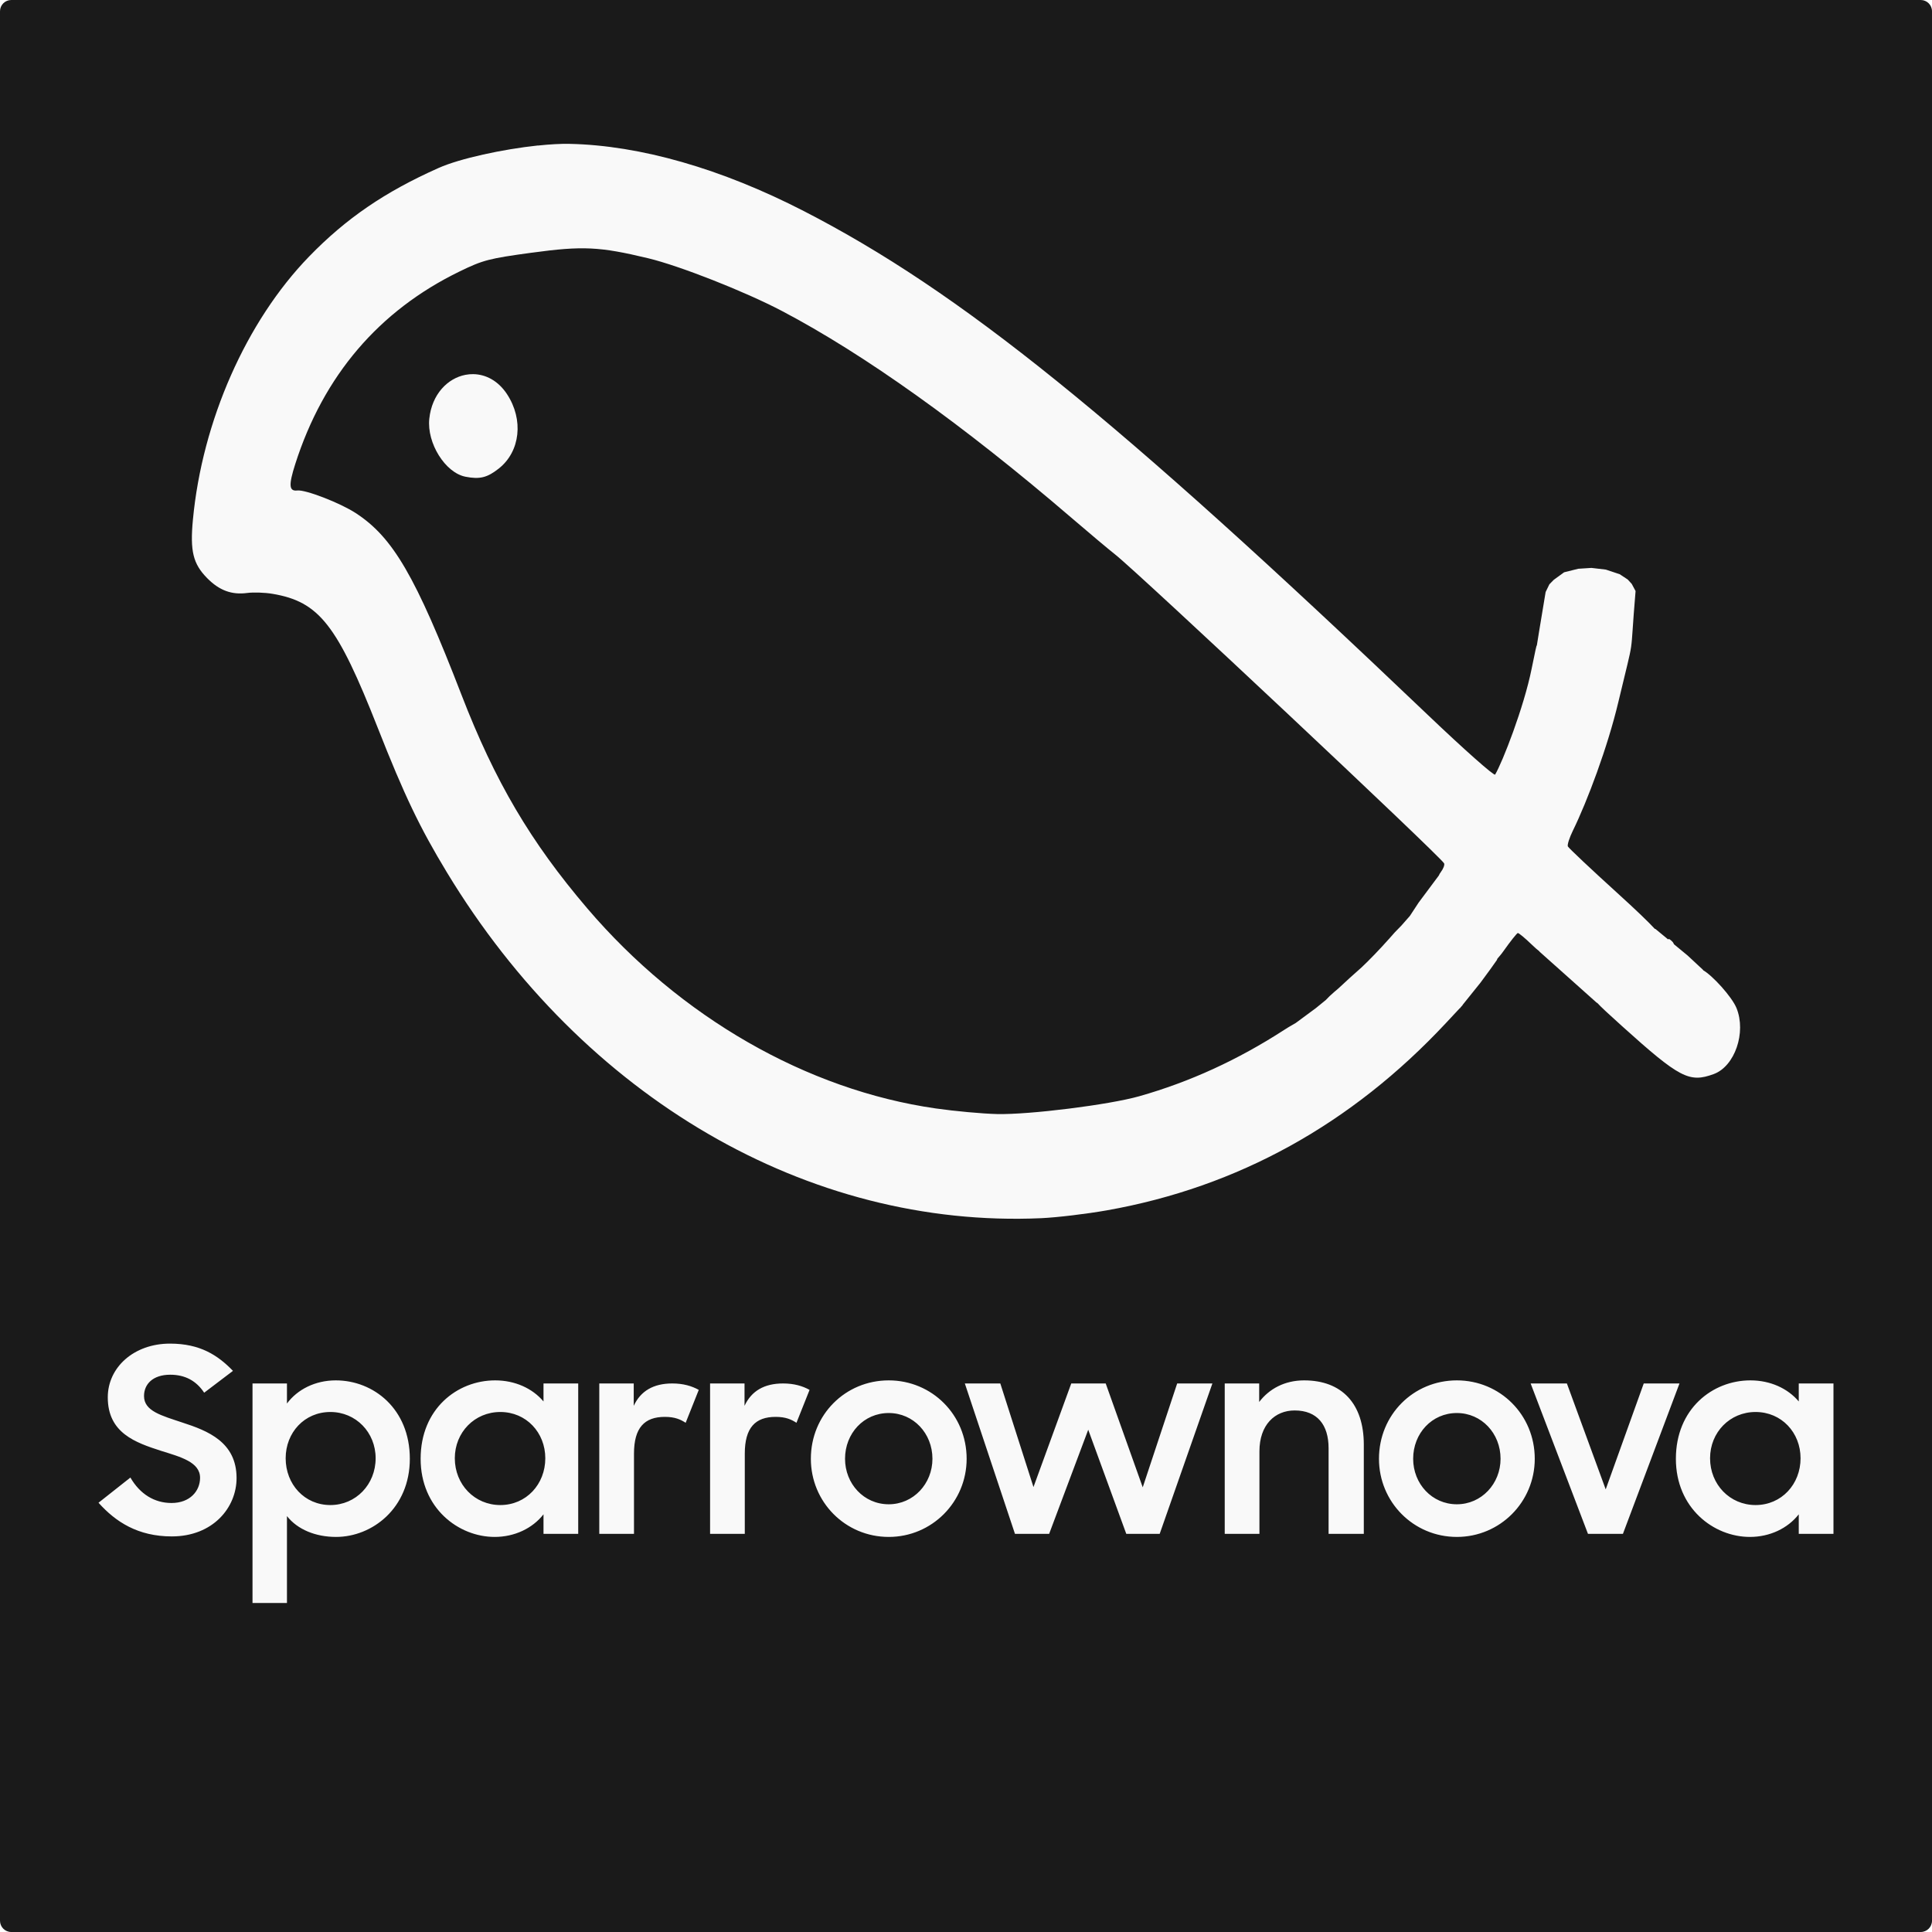
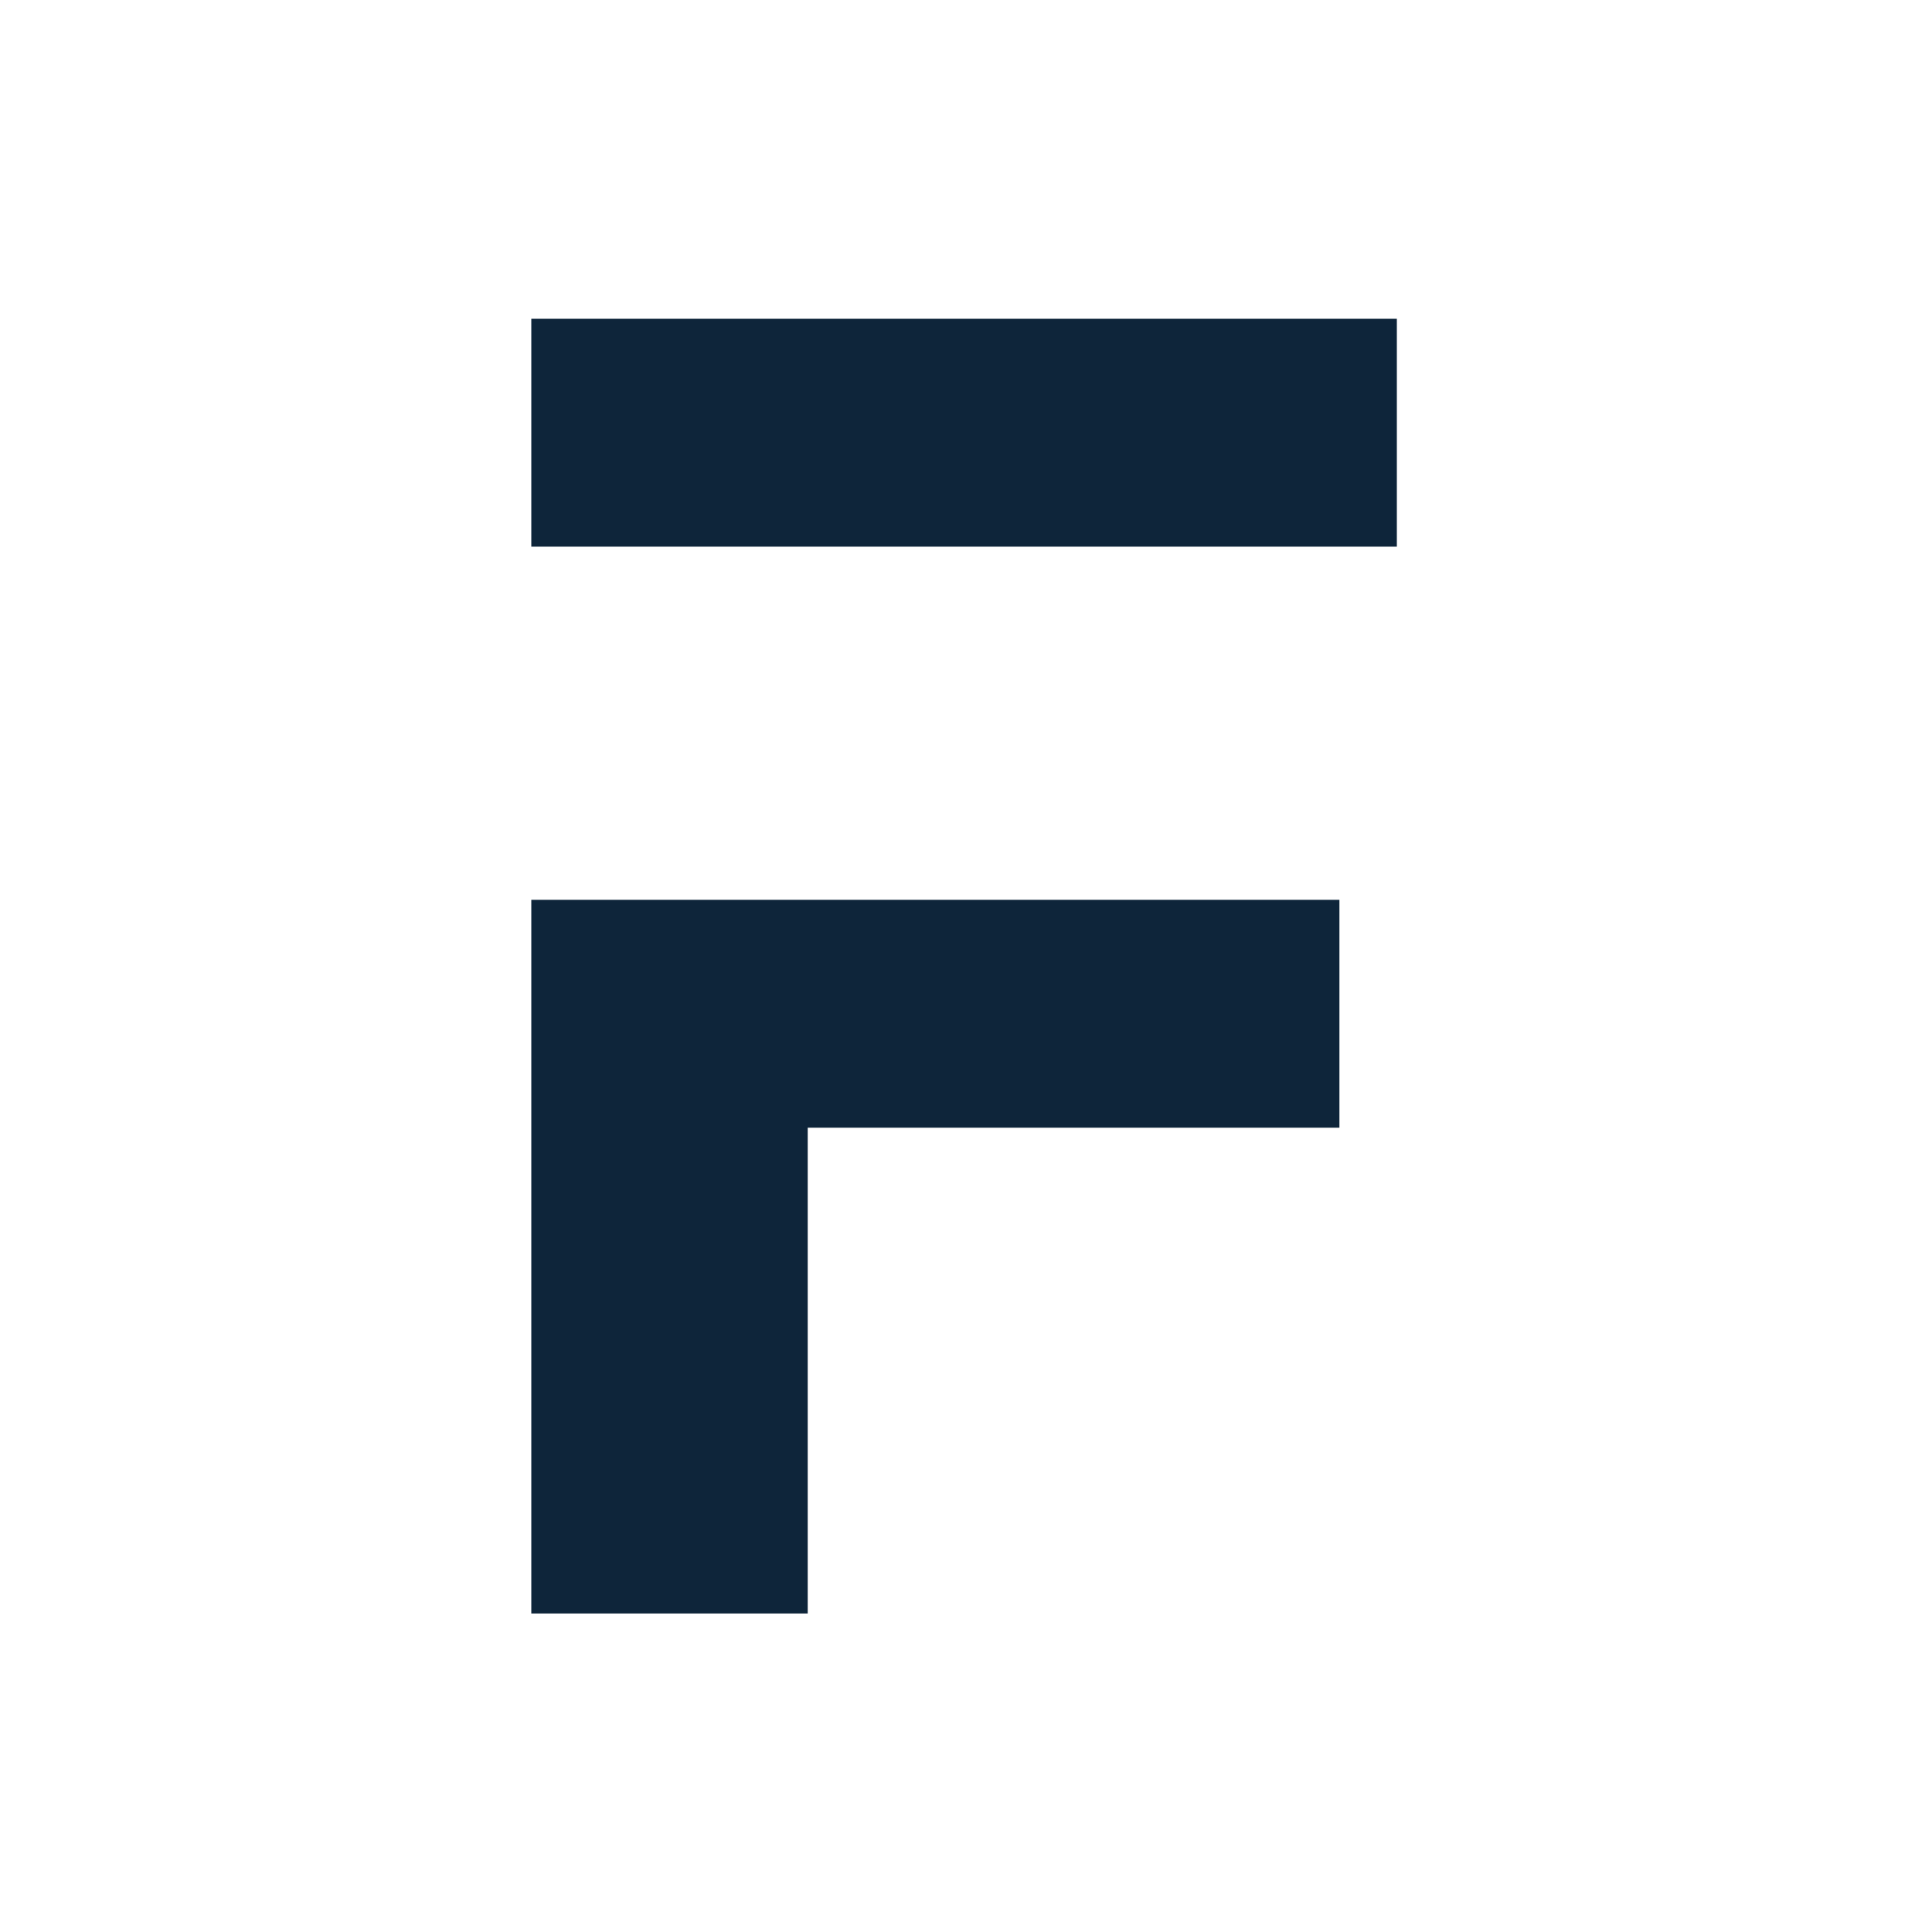
- <svg xmlns="http://www.w3.org/2000/svg" width="522.352mm" height="522.351mm" viewBox="0 0 522.352 522.351" version="1.1" id="svg1">
-   <defs id="defs1" />
-   <g id="layer1" transform="translate(-730.3942,-633.1081)">
-     <rect style="fill:#1a1a1a;stroke-width:1.3;stroke-linecap:square;stroke-linejoin:bevel;stroke-miterlimit:100;paint-order:stroke fill markers" id="rect27" width="522.352" height="522.352" x="730.394" y="633.108" ry="3.044" />
-     <path id="path1-7" style="fill:#f9f9f9;stroke-width:2.982" d="m 875.839,672.439 c -9.519,1.012 -21.108,3.522 -26.831,6.068 -14.542,6.471 -25.035,13.644 -35.042,23.956 -16.999,17.518 -28.902,44.479 -31.415,71.157 -0.801,8.507 0.034,11.925 3.868,15.814 3.261,3.308 6.62,4.553 10.791,3.996 1.701,-0.225 4.785,-0.124 6.855,0.227 12.626,2.141 17.476,8.324 28.5,36.33 7.145,18.152 11.31,26.857 18.658,38.986 36.92,60.947 97.682,96.308 160.659,93.495 4.292,-0.192 12.325,-1.153 17.852,-2.135 35.318,-6.275 66.059,-23.27 91.609,-50.643 l 3.711,-3.974 0.061,-0.009 0.339,-0.422 0.378,-0.404 -0.013,-0.053 4.857,-6.047 2.641,-3.591 1.784,-2.519 0.148,-0.376 c 0.518,-0.626 0.939,-1.048 1.635,-2.034 1.876,-2.654 3.621,-4.855 3.879,-4.89 0.257,-0.035 1.949,1.367 3.758,3.115 0.894,0.864 1.546,1.433 2.128,1.871 l -0.061,0.009 4.169,3.724 c 0,0 0,0.036 0.041,0.031 l 11.338,10.129 0.081,-0.012 c 1.047,1.142 2.958,2.908 6.674,6.256 15.647,14.097 18.218,15.441 24.854,13.003 5.681,-2.088 8.831,-11.227 6.148,-17.835 -1.238,-3.048 -6.522,-8.845 -9.059,-10.257 l 0.079,-0.01 -4.231,-3.938 -3.686,-3.041 c -0.118,-0.205 -0.206,-0.456 -0.345,-0.606 -0.385,-0.412 -0.685,-0.664 -0.895,-0.769 -0.157,-0.08 -0.266,-0.076 -0.323,0.004 -0.013,10e-4 0.014,0.071 0.013,0.09 l -3.508,-2.893 -0.112,0.022 c -1.822,-1.974 -5.036,-5.062 -10.175,-9.728 -7.154,-6.496 -13.166,-12.159 -13.359,-12.586 -0.193,-0.426 0.415,-2.334 1.35,-4.24 3.917,-7.986 9.419,-22.656 12.293,-34.761 4.685,-19.732 2.973,-10.082 4.668,-30.04 l -1.038,-1.934 -1.092,-1.191 -2.167,-1.427 -3.748,-1.249 -3.897,-0.454 -3.554,0.229 -3.825,0.954 -2.8,2.038 -1.185,1.213 -1.015,2.086 c -6.305,37.837 0.193,0.89 -3.775,20.706 -2.108,10.526 -7.932,25.396 -9.88,28.654 -0.254,0.426 -8.403,-6.797 -18.107,-16.051 -84.66,-80.729 -126.576,-114.58 -168.761,-136.289 -22.33,-11.491 -44.284,-17.793 -63.377,-18.191 -2.419,-0.05 -5.362,0.12 -8.535,0.458 z m -1.645,28.99 c 13.72,-1.872 18.301,-1.651 31.453,1.506 8.506,2.042 26.163,8.999 36.131,14.236 22.259,11.694 49.107,30.868 78.2,55.847 4.811,4.131 10.18,8.637 11.93,10.014 6.4,5.035 88.15,81.802 88.93,83.509 0.182,0.401 -0.209,1.444 -0.871,2.319 -0.24,0.32 -0.424,0.627 -0.555,0.953 l -5.455,7.314 -2.384,3.63 -2.276,2.586 -1.812,1.863 -1.543,1.75 c -0.044,0.05 -0.062,0.055 -0.106,0.105 -2.341,2.654 -5.46,5.867 -7.334,7.615 l -3.172,2.833 -3.137,2.892 -1.036,0.879 c -0.905,0.768 -1.716,1.549 -2.295,2.189 -7e-4,7e-5 0,2.3e-4 0,2.3e-4 l -2.684,2.189 -5.457,4.032 c -1.046,0.641 -1.465,0.798 -3.106,1.86 -12.566,8.133 -25.529,14.068 -39.198,17.946 v 0 c -8.159,2.315 -29.735,5.016 -38.459,4.816 -3.925,-0.09 -11.374,-0.772 -16.552,-1.514 -34.857,-4.993 -69.124,-24.666 -94.242,-54.106 -15.315,-17.951 -24.94,-34.292 -33.992,-57.71 -12.403,-32.088 -18.541,-42.63 -28.634,-49.173 -4.251,-2.756 -13.552,-6.35 -15.761,-6.09 -2.253,0.264 -2.384,-1.425 -0.558,-7.141 7.647,-23.93 22.629,-41.484 44.457,-52.087 6.339,-3.079 7.896,-3.484 19.52,-5.067 z m -17.94,33.019 c -4.8,0.916 -9.093,5.205 -9.792,11.883 -0.69,6.599 4.318,14.605 9.801,15.672 3.854,0.749 5.88,0.247 9.005,-2.231 5.803,-4.602 6.745,-13.209 2.202,-20.105 -2.413,-3.663 -5.791,-5.358 -9.138,-5.403 -0.697,-0.01 -1.393,0.052 -2.078,0.186 z" />
-     <path id="text27-8" style="font-weight:bold;font-size:69.503px;font-family:'Samsung Sharp Sans';-inkscape-font-specification:'Samsung Sharp Sans Bold';text-align:center;text-anchor:middle;fill:#f9f9f9;stroke-width:8.004;stroke-linecap:square;stroke-linejoin:bevel;stroke-miterlimit:100;paint-order:stroke fill markers" d="m 776.354,996.379 c -9.73,0 -16.82,6.394 -16.82,14.526 0,9.661 7.506,12.233 14.387,14.457 5.352,1.668 10.564,3.058 10.564,7.298 0,3.545 -2.711,6.811 -7.715,6.811 -4.657,0 -8.549,-2.433 -11.12,-6.881 l -8.619,6.811 c 4.657,5.213 10.704,9.105 19.809,9.105 11.12,0 17.515,-7.785 17.515,-15.777 0,-9.73 -7.784,-12.788 -14.665,-15.012 -5.56,-1.877 -10.356,-3.058 -10.356,-7.159 0,-3.267 2.433,-5.769 7.089,-5.769 3.962,0 7.02,1.598 9.174,4.865 l 7.785,-5.908 c -4.101,-4.24 -8.897,-7.367 -17.028,-7.367 z m 44.829,9.939 c -5.56,0 -10.356,2.432 -13.205,6.255 v -5.421 h -9.313 v 59.355 h 9.313 v -23.492 c 2.85,3.614 7.715,5.63 13.275,5.63 9.8,0 19.947,-7.784 19.947,-21.129 0,-13.484 -9.8,-21.198 -20.017,-21.198 z m 43.092,0 c -10.286,0 -20.156,7.715 -20.156,21.198 0,13.345 10.217,21.129 20.017,21.129 5.352,0 10.217,-2.294 13.205,-6.116 v 5.282 h 9.383 v -40.659 h -9.383 v 4.865 c -2.989,-3.545 -7.715,-5.699 -13.066,-5.699 z m 106.408,0 c -11.746,0 -21.059,9.313 -21.059,21.198 0,11.677 9.313,21.129 21.059,21.129 11.676,0 21.06,-9.452 21.06,-21.129 0,-11.885 -9.383,-21.198 -21.06,-21.198 z m 112.317,0 c -5.282,0 -9.453,2.293 -12.163,5.838 v -5.004 h -9.314 v 40.659 h 9.383 v -22.31 c 0,-7.159 4.17,-11.051 9.522,-11.051 6.116,0 9.175,3.892 9.175,10.217 v 23.144 h 9.522 v -24.117 c 0,-11.051 -5.908,-17.376 -16.125,-17.376 z m 41.284,0 c -11.746,0 -21.059,9.313 -21.059,21.198 0,11.677 9.313,21.129 21.059,21.129 11.677,0 21.06,-9.452 21.06,-21.129 0,-11.885 -9.383,-21.198 -21.06,-21.198 z m 79.372,0 c -10.286,0 -20.156,7.715 -20.156,21.198 0,13.345 10.217,21.129 20.017,21.129 5.352,0 10.217,-2.294 13.206,-6.116 v 5.282 h 9.383 v -40.659 h -9.383 v 4.865 c -2.989,-3.545 -7.715,-5.699 -13.067,-5.699 z m -311.234,0.834 v 40.659 h 9.383 v -21.685 c 0,-7.02 2.849,-9.939 8.34,-9.939 2.711,0 4.24,0.695 5.63,1.598 l 3.545,-8.896 c -1.877,-1.042 -4.17,-1.737 -7.159,-1.737 -5.074,0 -8.549,2.015 -10.426,6.047 v -6.047 z m 29.956,0 v 40.659 h 9.383 v -21.685 c 0,-7.02 2.849,-9.939 8.34,-9.939 2.711,0 4.24,0.695 5.63,1.598 l 3.545,-8.896 c -1.877,-1.042 -4.17,-1.737 -7.159,-1.737 -5.074,0 -8.549,2.015 -10.426,6.047 v -6.047 z m 68.877,0 13.553,40.659 h 9.244 l 10.565,-28.149 10.286,28.149 h 9.036 l 14.248,-40.659 h -9.522 l -9.313,28.079 -10.009,-28.079 h -9.313 l -10.217,28.01 -8.966,-28.01 z m 152.976,0 15.499,40.659 h 9.452 l 15.291,-40.659 h -9.661 l -10.286,28.635 -10.495,-28.635 z m -324.509,7.715 c 6.881,0 12.232,5.491 12.232,12.51 0,7.089 -5.352,12.649 -12.232,12.649 -7.02,0 -12.093,-5.63 -12.093,-12.649 0,-6.95 5.074,-12.51 12.093,-12.51 z m 45.941,0 c 7.02,0 12.163,5.56 12.163,12.51 0,7.02 -5.143,12.649 -12.163,12.649 -6.95,0 -12.302,-5.56 -12.302,-12.649 0,-7.02 5.352,-12.51 12.302,-12.51 z m 339.382,0 c 7.02,0 12.163,5.56 12.163,12.51 0,7.02 -5.143,12.649 -12.163,12.649 -6.95,0 -12.302,-5.56 -12.302,-12.649 0,-7.02 5.352,-12.51 12.302,-12.51 z m -234.364,0.278 c 6.672,0 11.816,5.49 11.816,12.371 0,6.742 -5.144,12.302 -11.816,12.302 -6.742,0 -11.815,-5.56 -11.815,-12.302 0,-6.881 5.074,-12.371 11.815,-12.371 z m 153.601,0 c 6.672,0 11.816,5.49 11.816,12.371 0,6.742 -5.144,12.302 -11.816,12.302 -6.742,0 -11.815,-5.56 -11.815,-12.302 0,-6.881 5.074,-12.371 11.815,-12.371 z" />
+ <svg xmlns="http://www.w3.org/2000/svg" width="400px" height="400px" viewBox="0 0 400 400" version="1.1">
+   <style>
+ 		polygon {
+ 			fill: #0E253A;
+ 		}
+ 		@media (prefers-color-scheme: dark) {
+ 			polygon {
+ 				fill: #0089FF;
+ 			}
+ 		}
+     </style>
+   <g id="Artboard" stroke="none" stroke-width="1" fill="none" fill-rule="evenodd">
+     <g id="favicon" transform="translate(110, 66)" fill="#0089FF" fill-rule="nonzero">
+       <polygon id="Path" points="0 0 0 47.181 57.228 47.181 167.313 47.181 179.204 47.181 179.204 0" />
+       <polygon id="Path" points="0 120.297 0 268.053 57.228 268.053 57.228 167.478 167.313 167.478 167.313 120.297 57.228 120.297" />
+     </g>
  </g>
</svg>
